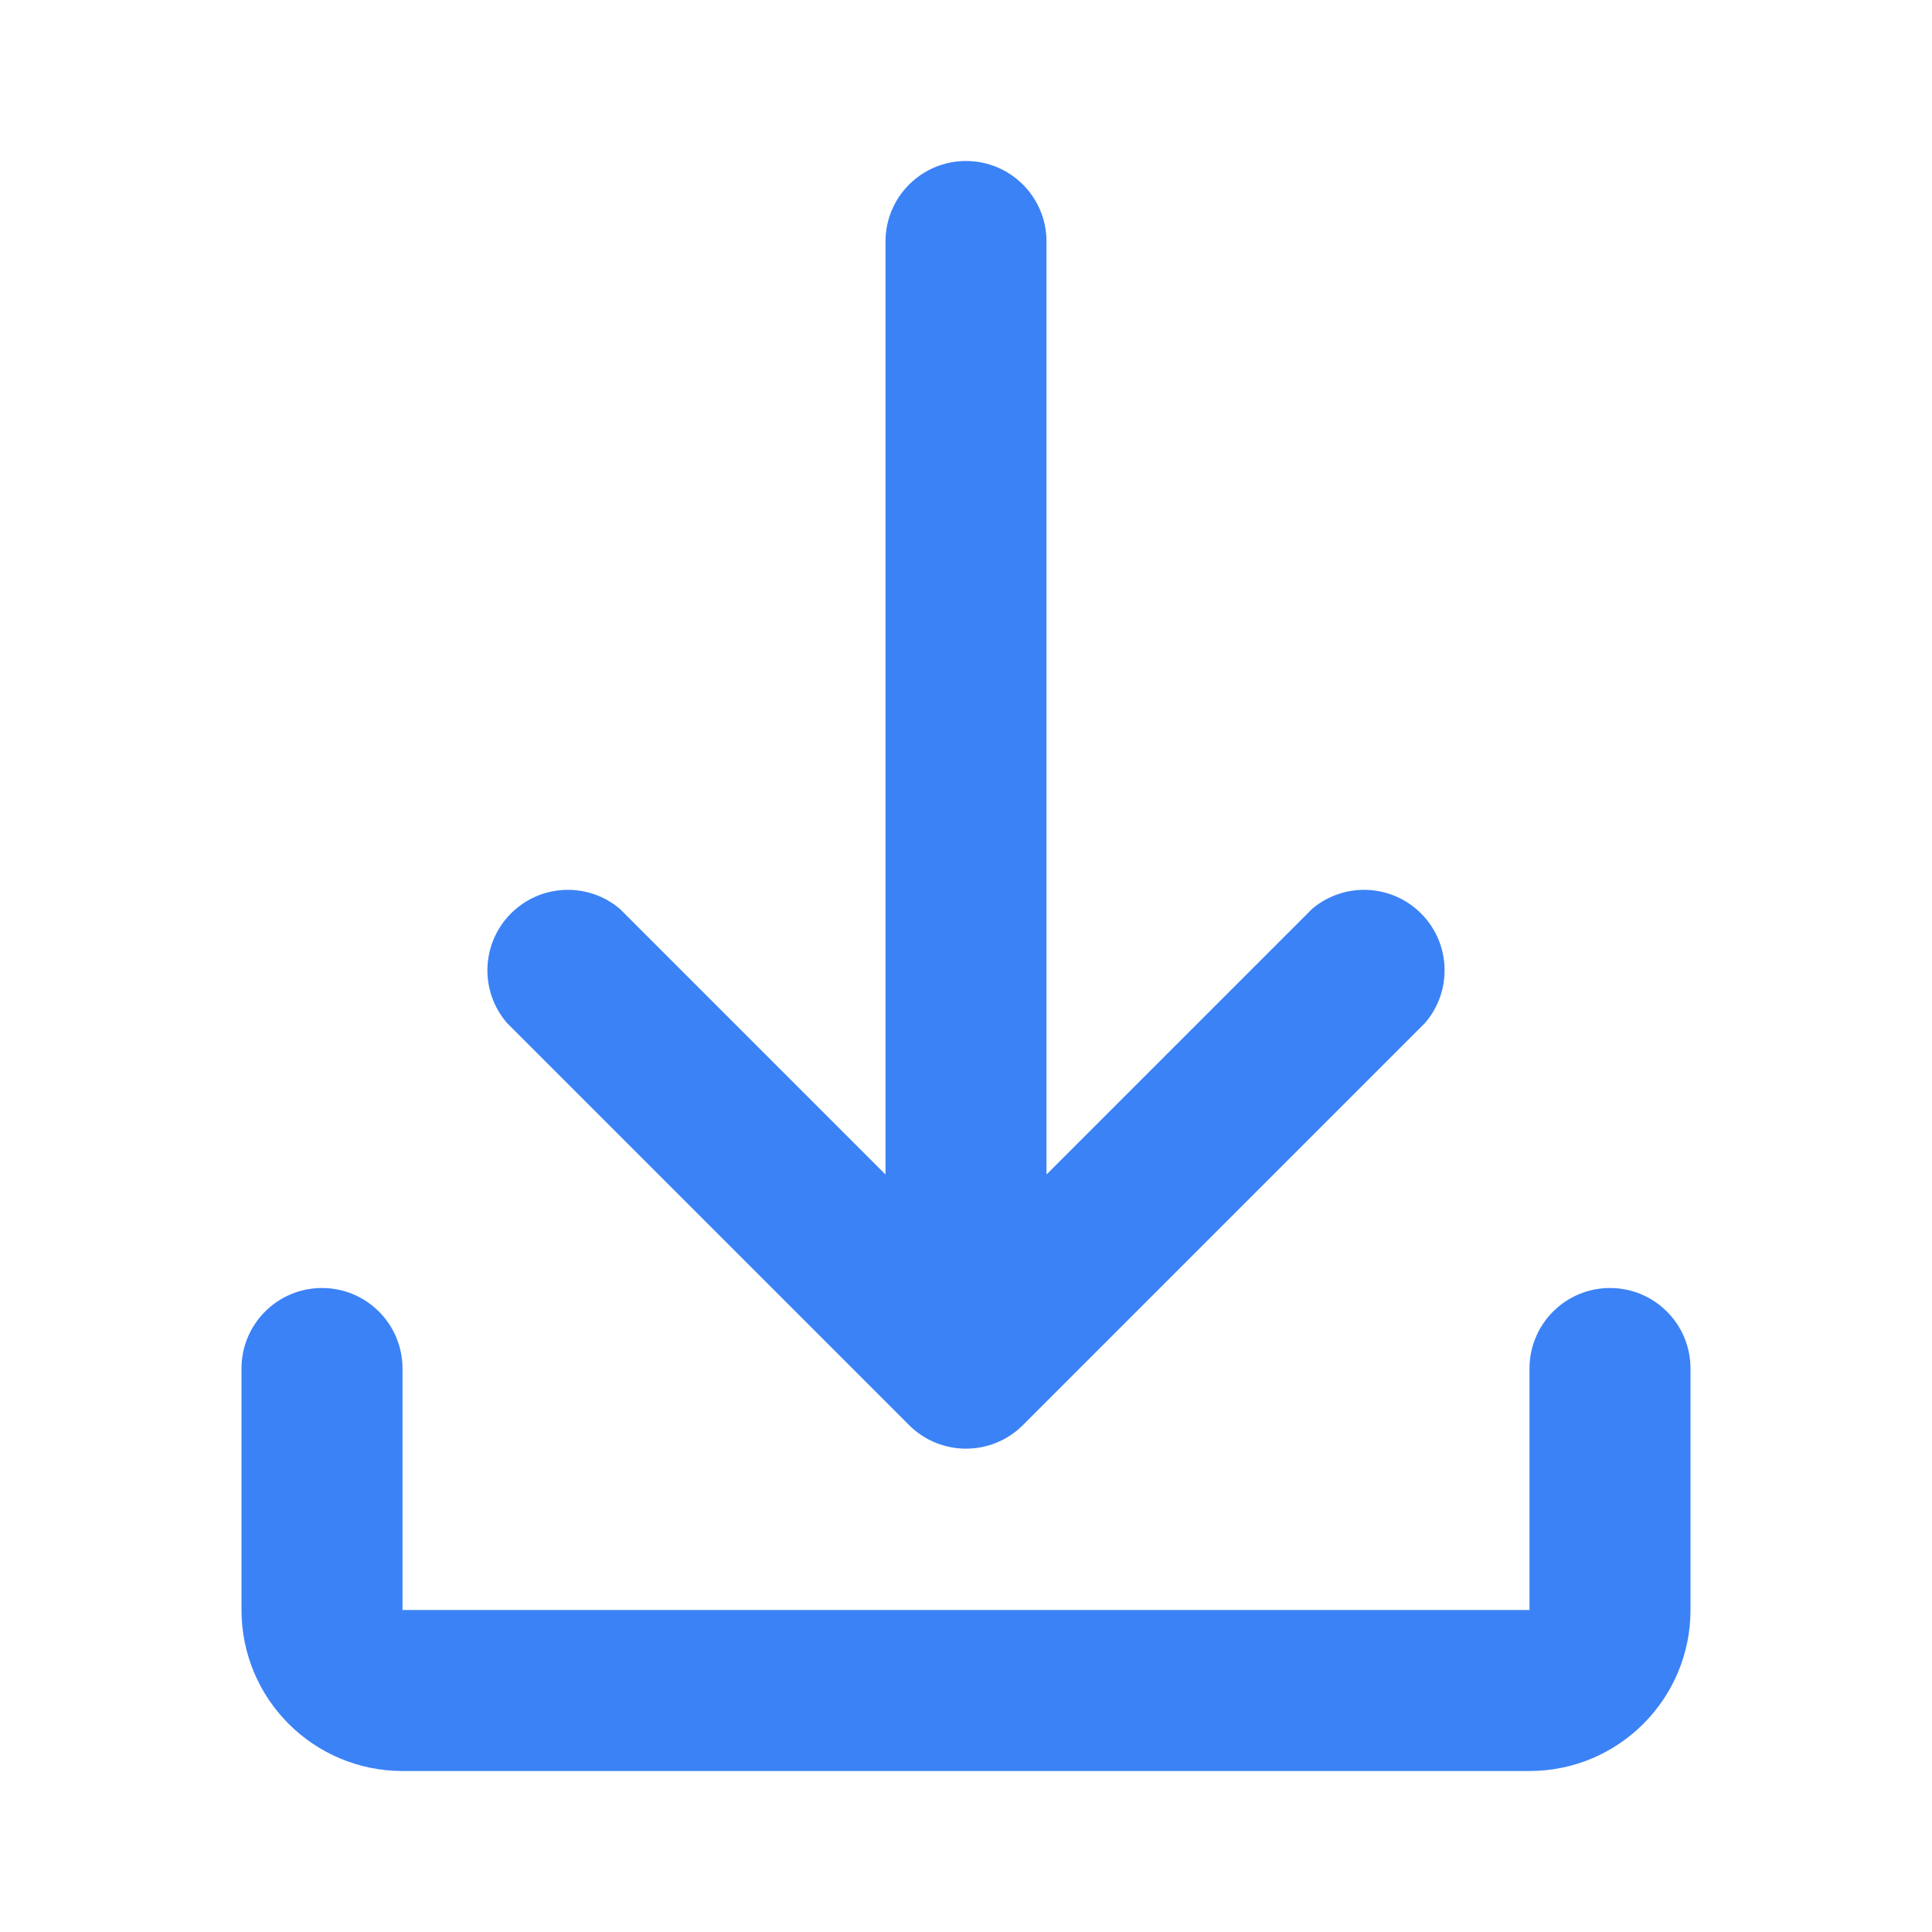
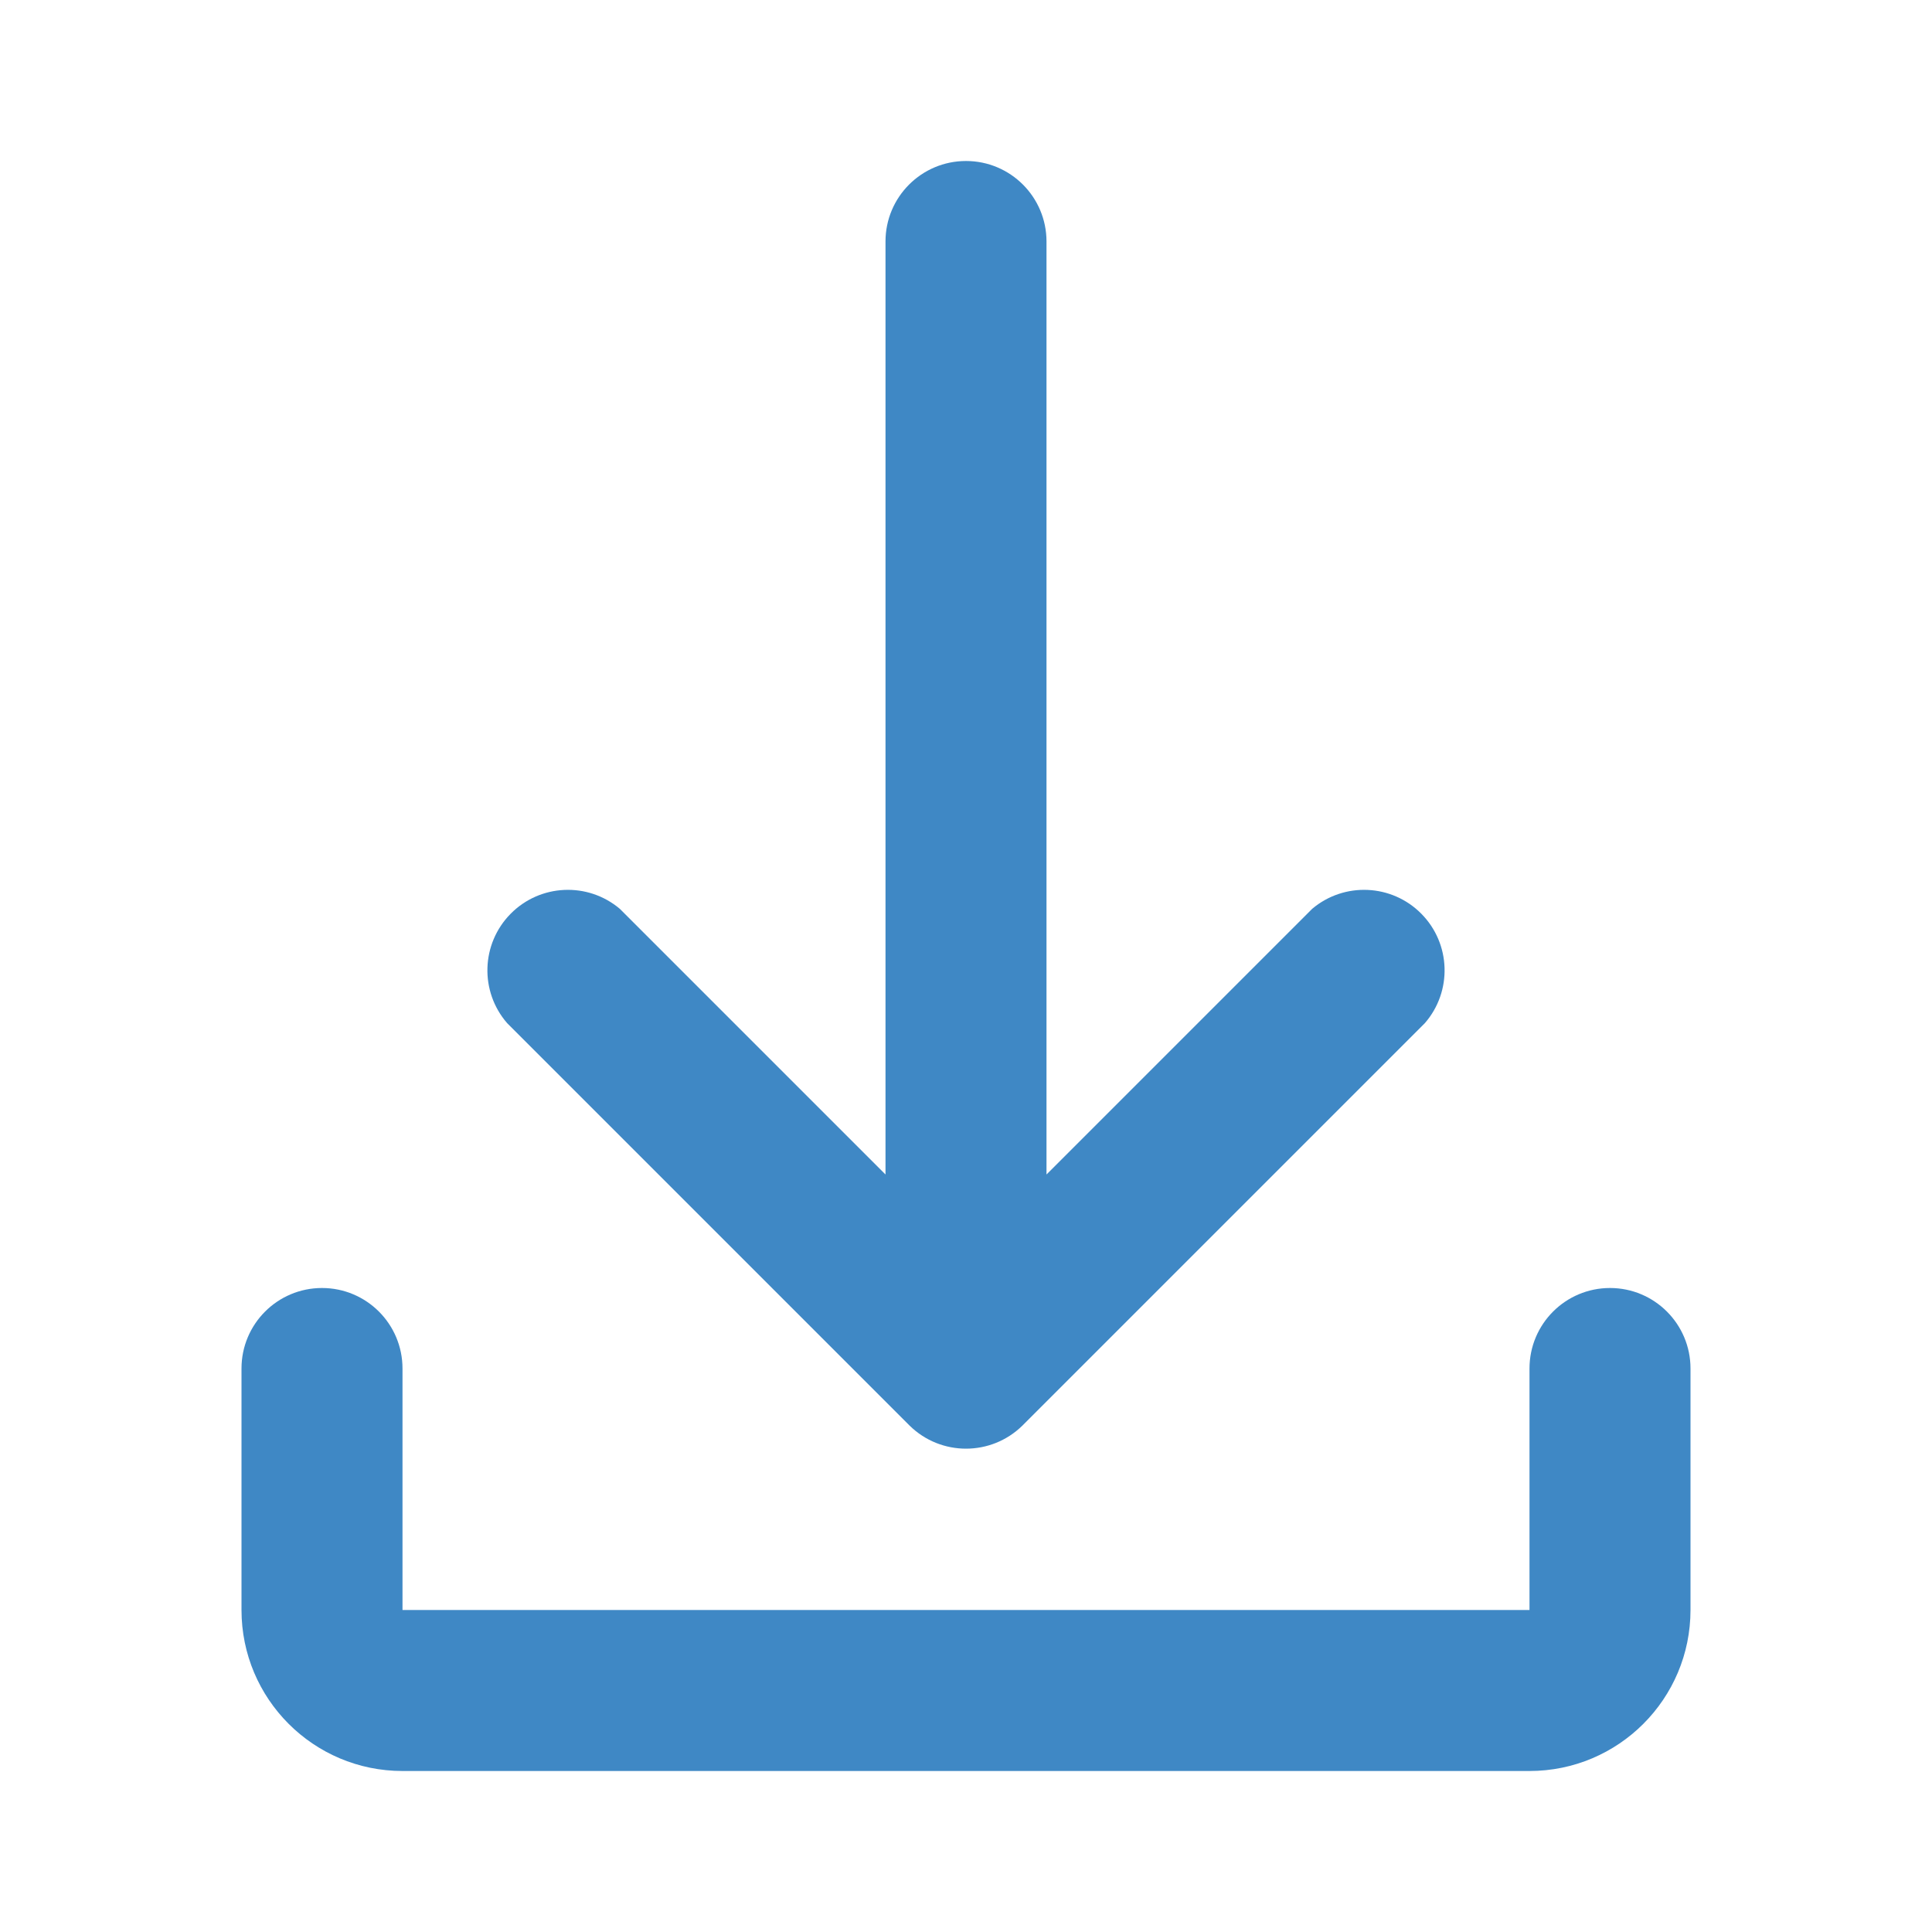
- <svg xmlns="http://www.w3.org/2000/svg" width="24" height="24" fill="#3B82F6">
+ <svg xmlns="http://www.w3.org/2000/svg" width="24" height="24" fill="#3F88C5">
  <path d="M11 14.59V3a1 1 0 0 1 2 0v11.59l3.3-3.3a1 1 0 0 1 1.4 1.42l-5 5a1 1 0 0 1-1.4 0l-5-5a1 1 0 0 1 1.4-1.42l3.3 3.3zM3 17a1 1 0 0 1 2 0v3h14v-3a1 1 0 0 1 2 0v3a2 2 0 0 1-2 2H5a2 2 0 0 1-2-2v-3z" />
</svg>
